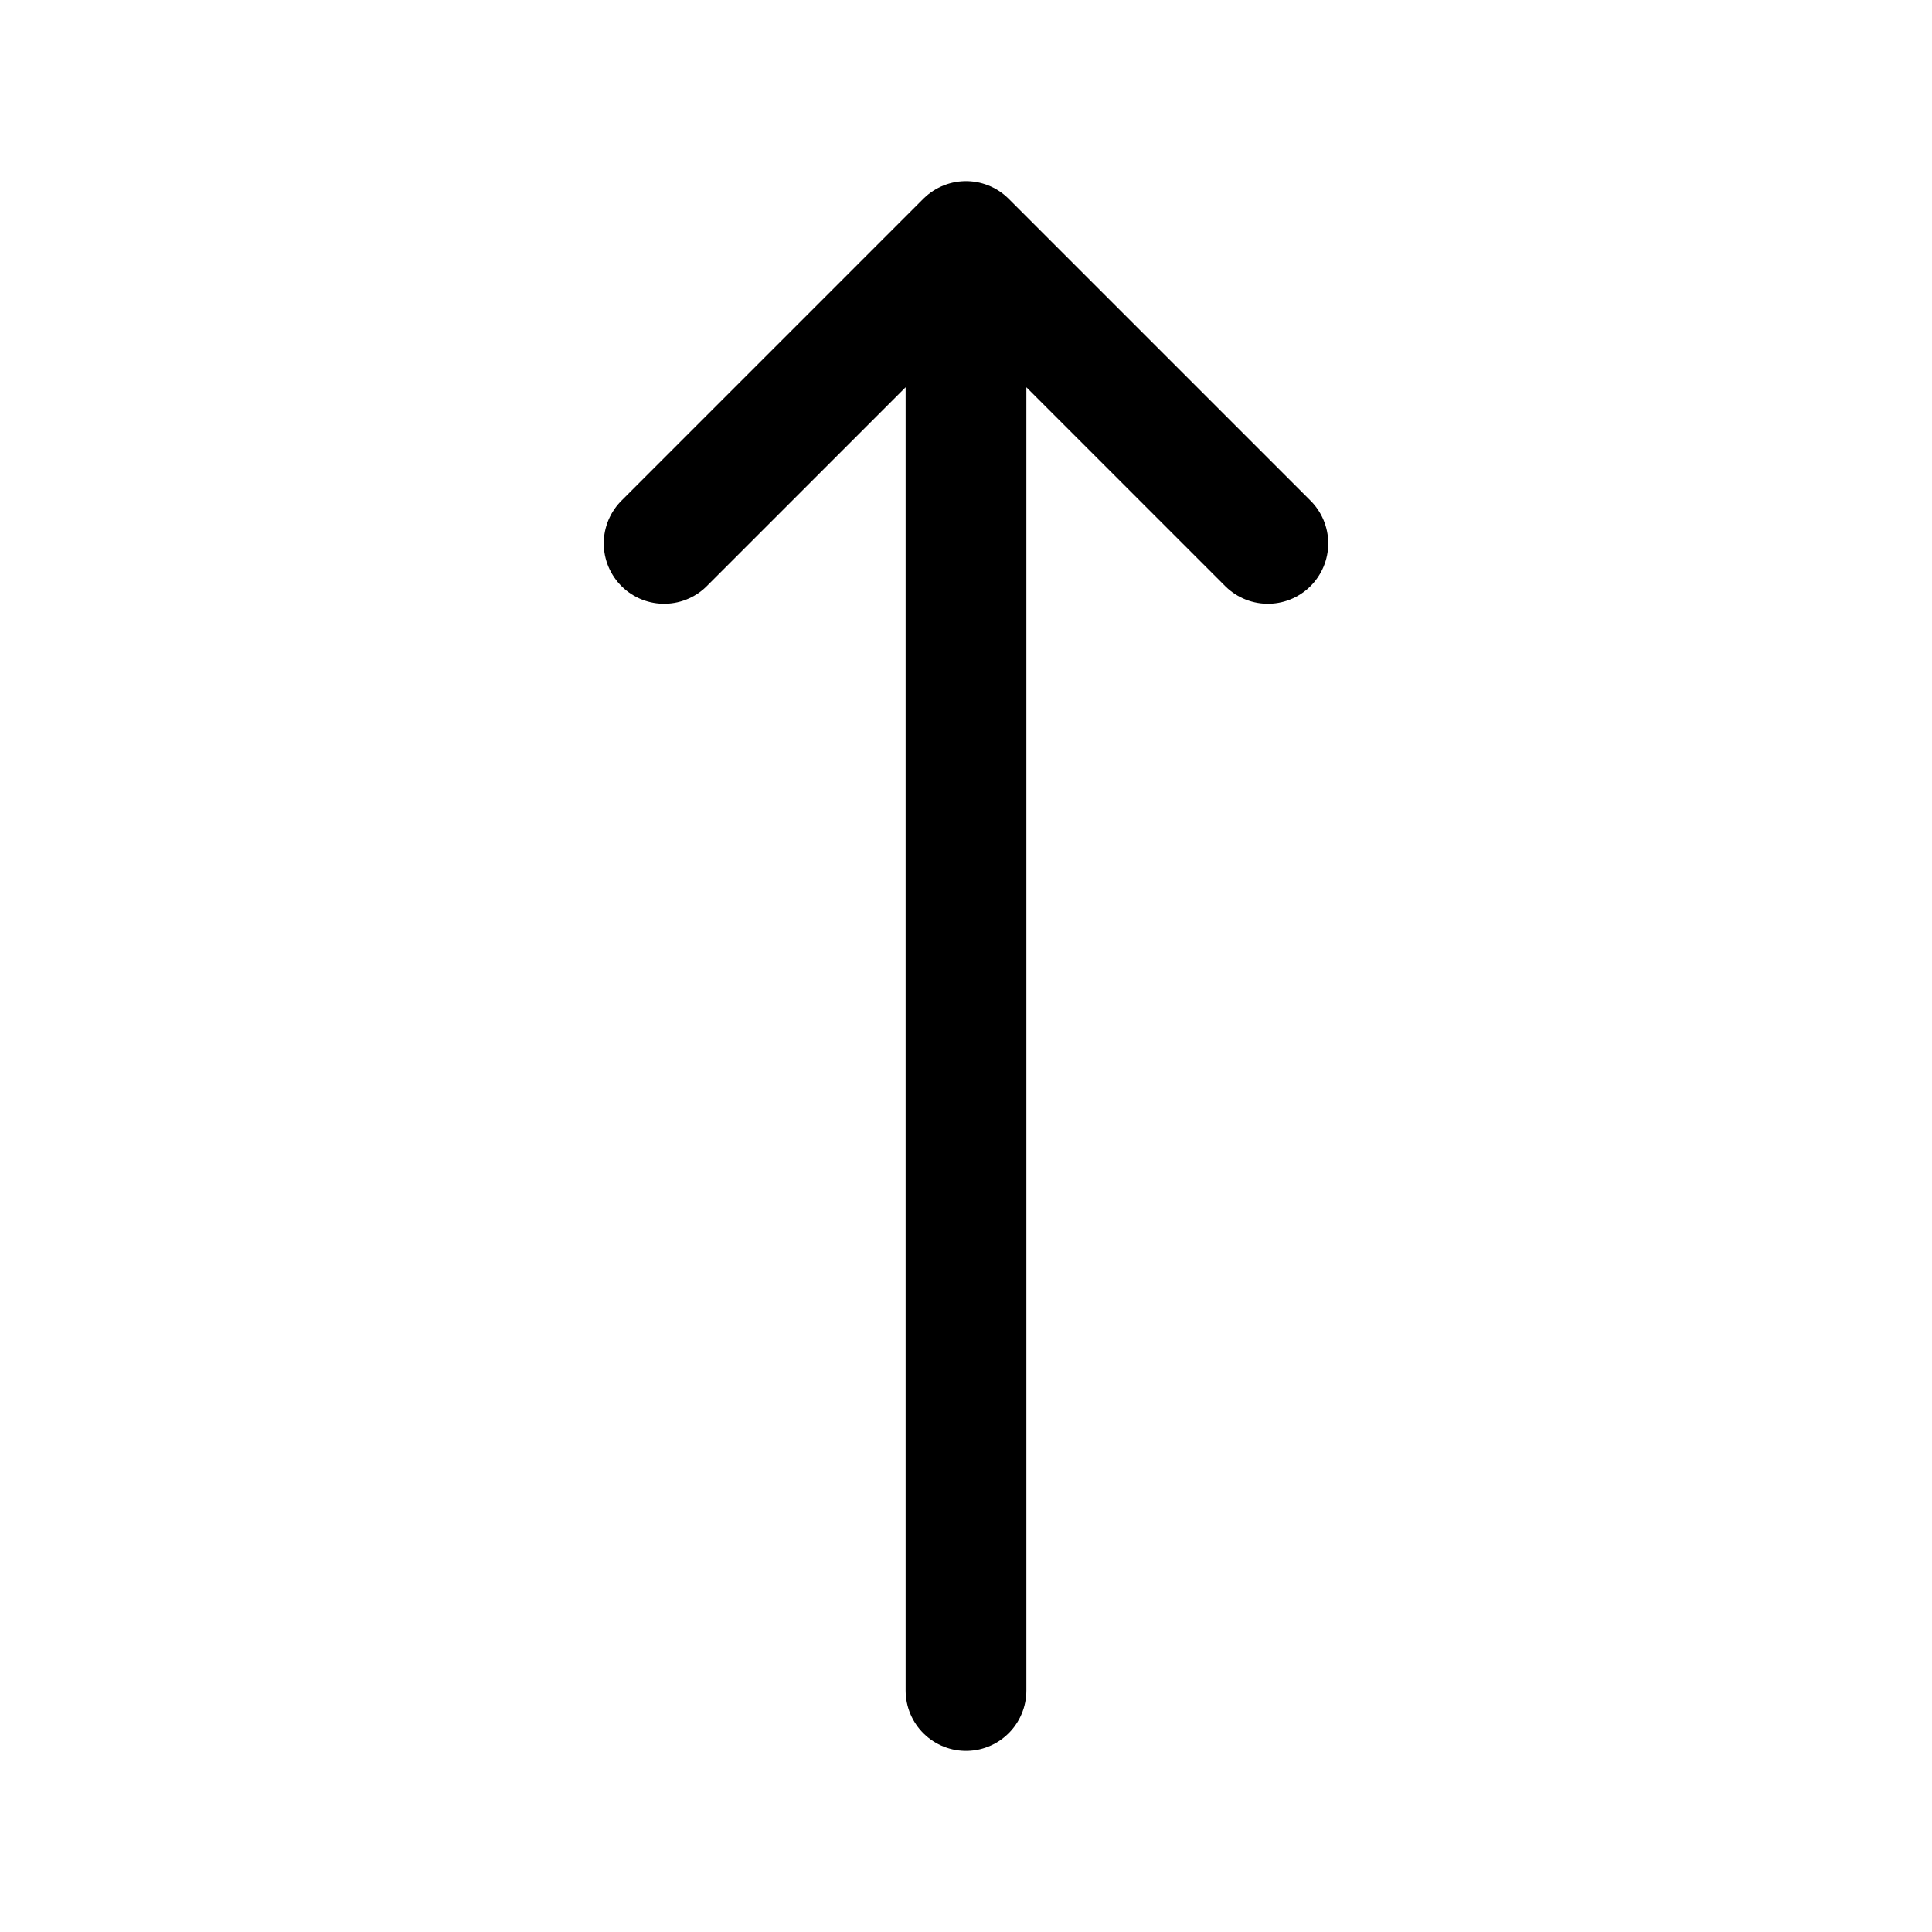
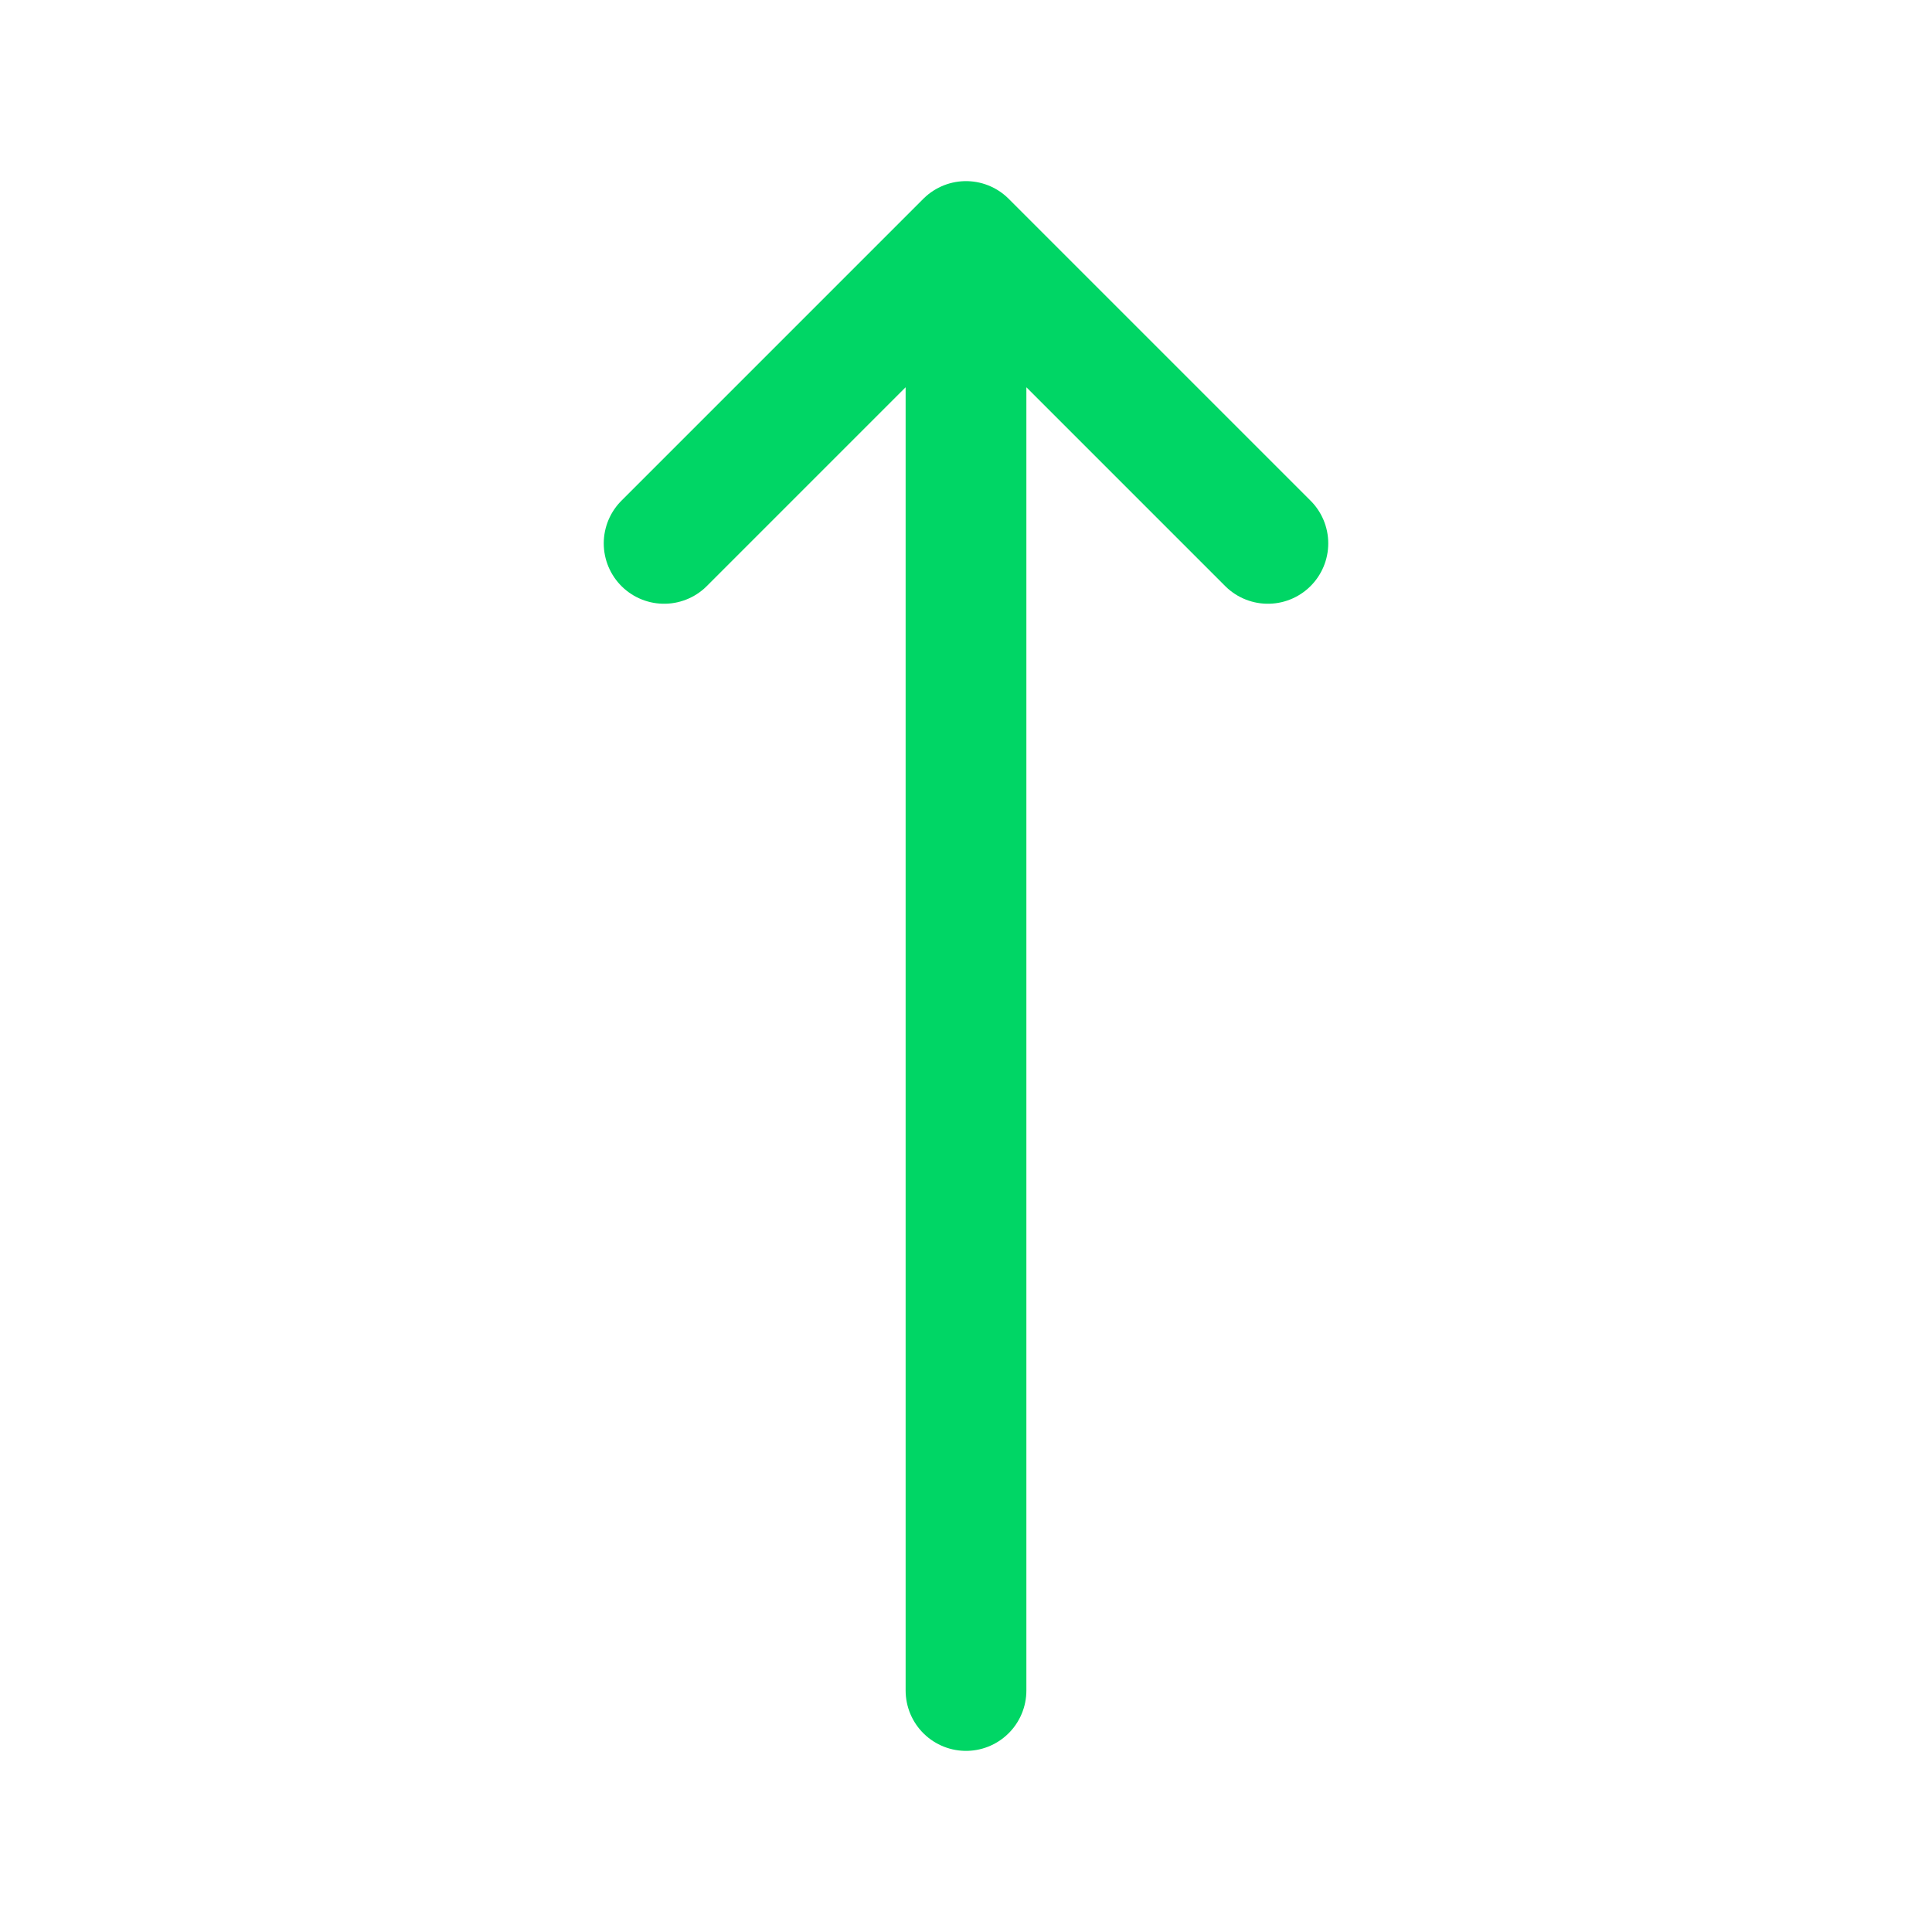
- <svg xmlns="http://www.w3.org/2000/svg" fill="none" viewBox="0 0 24 24" stroke-width="1.5" stroke="currentColor" class="w-6 h-6">
+ <svg xmlns="http://www.w3.org/2000/svg" fill="none" viewBox="0 0 24 24" stroke-width="1.5" stroke="#00d665" class="w-6 h-6">
  <path stroke-linecap="round" stroke-linejoin="round" d="M8.25 6.75L12 3m0 0l3.75 3.75M12 3v18" />
</svg>
